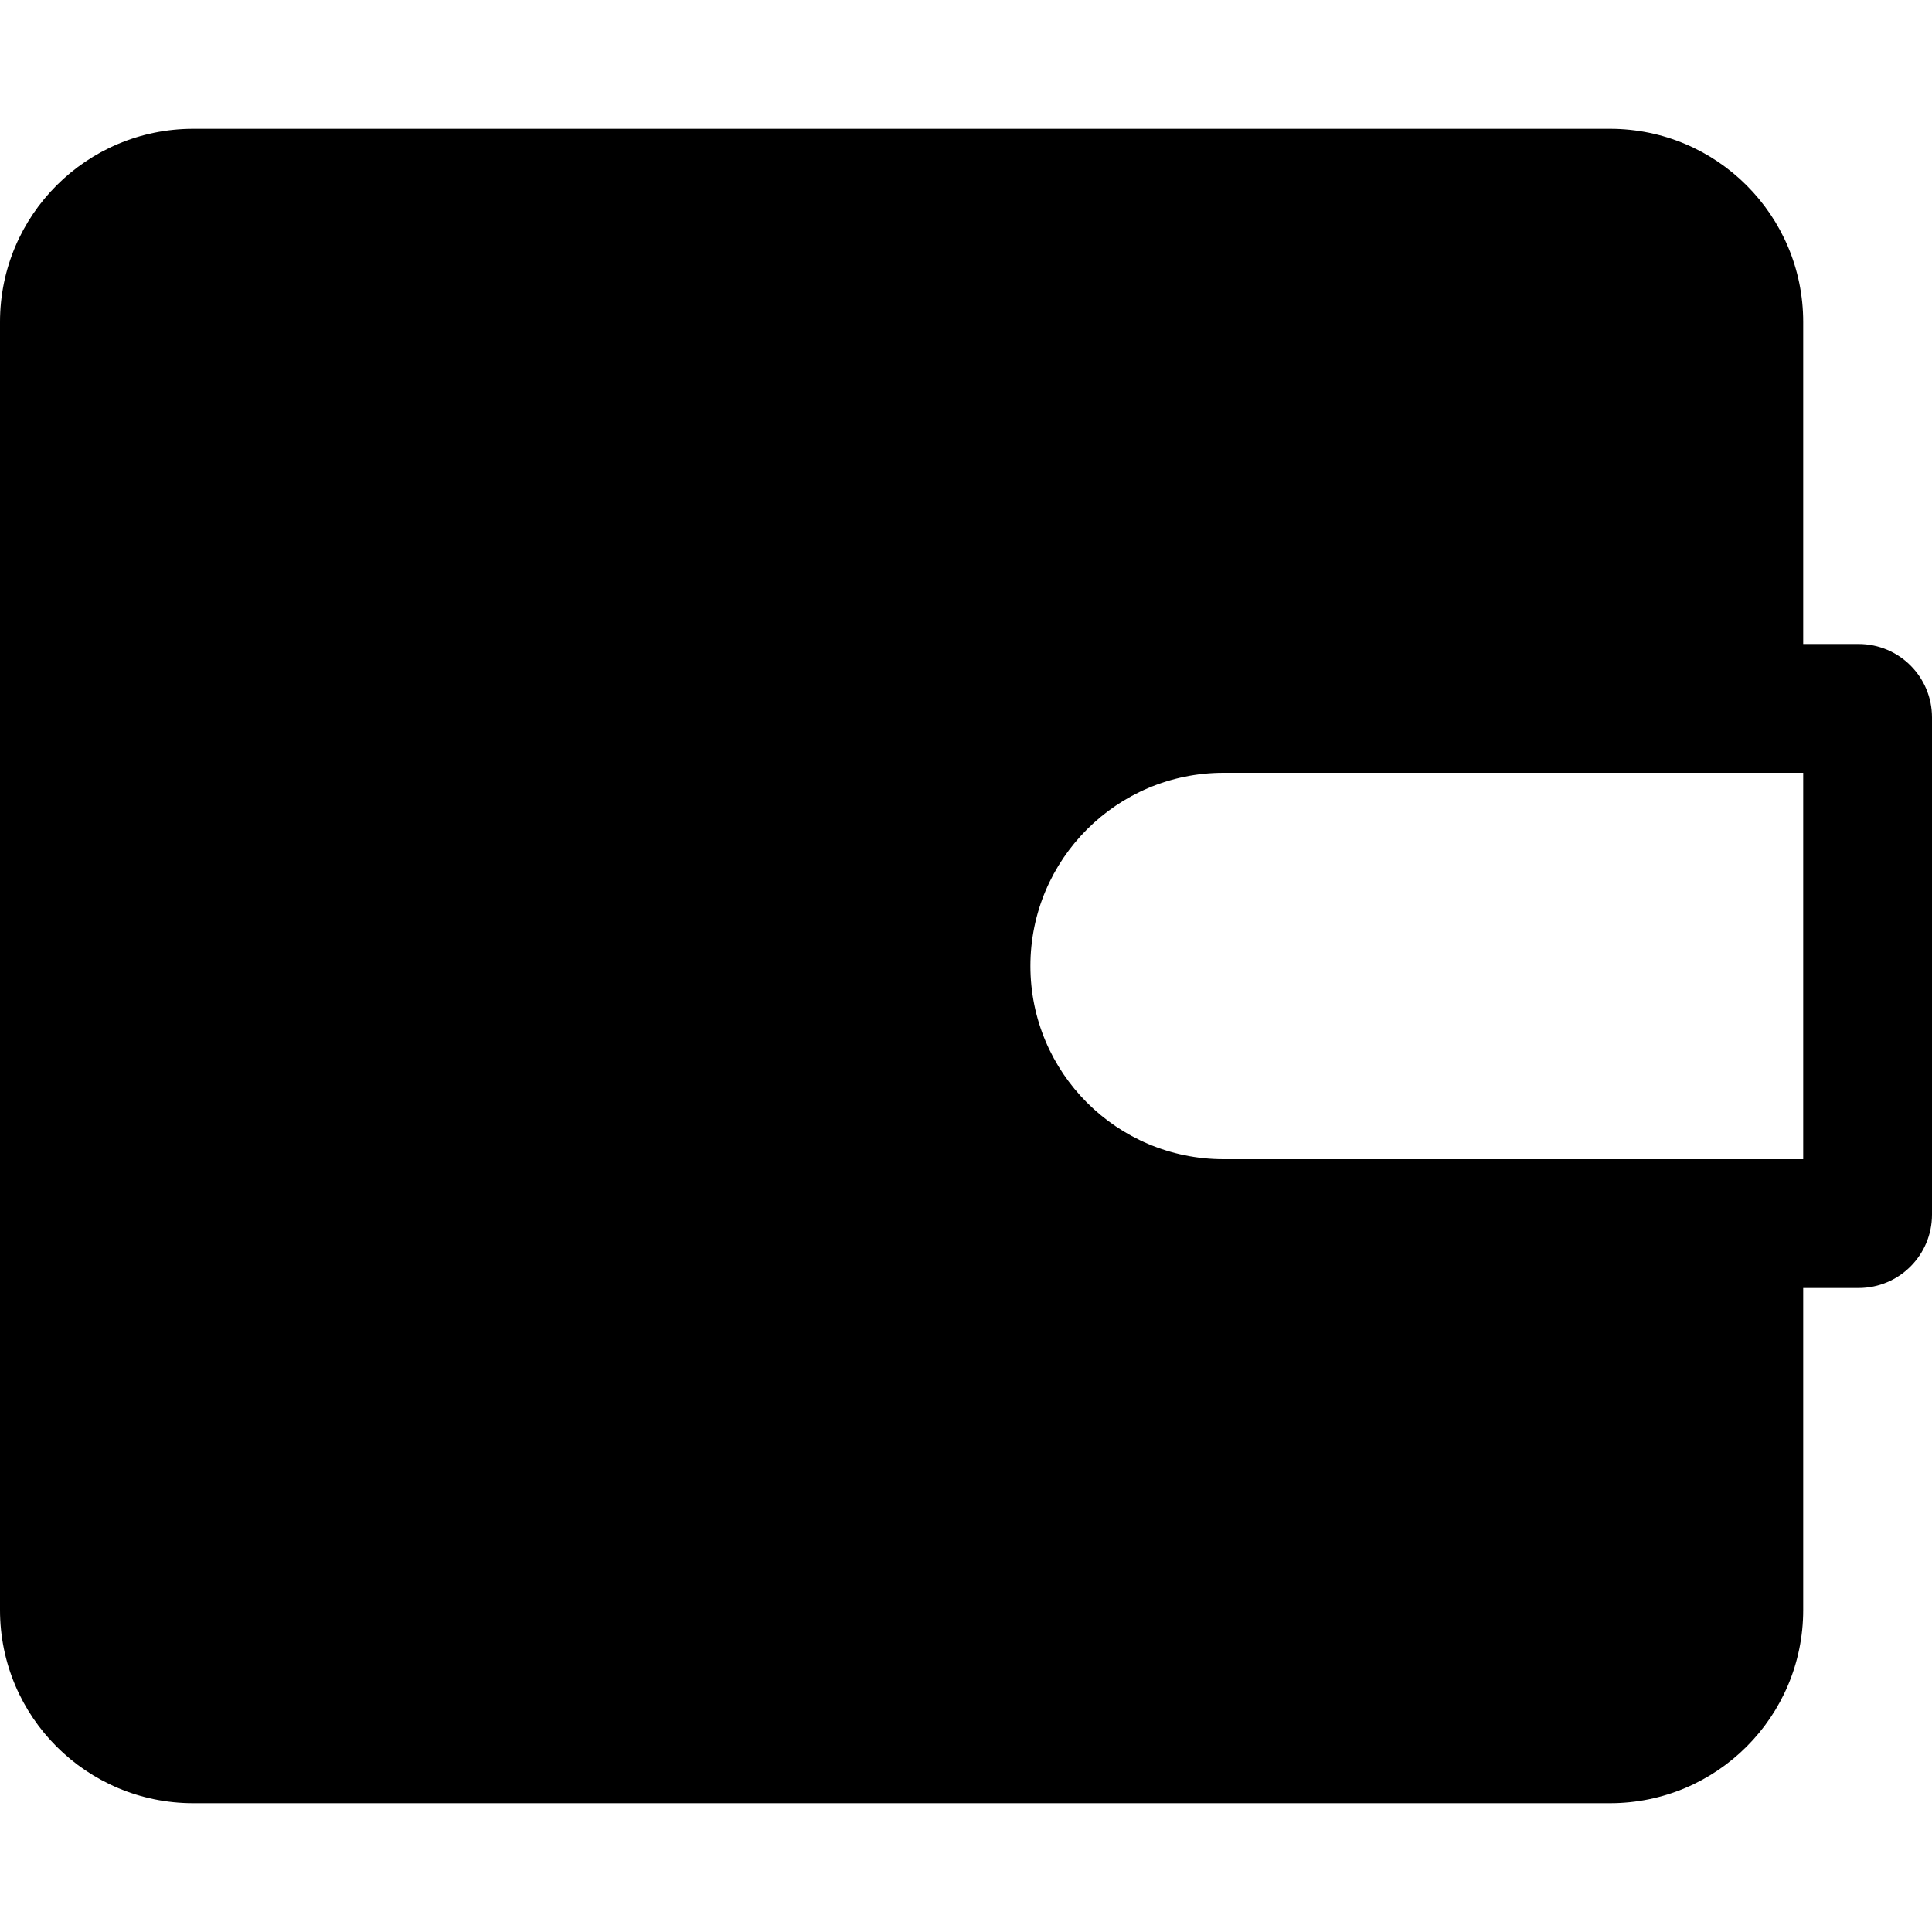
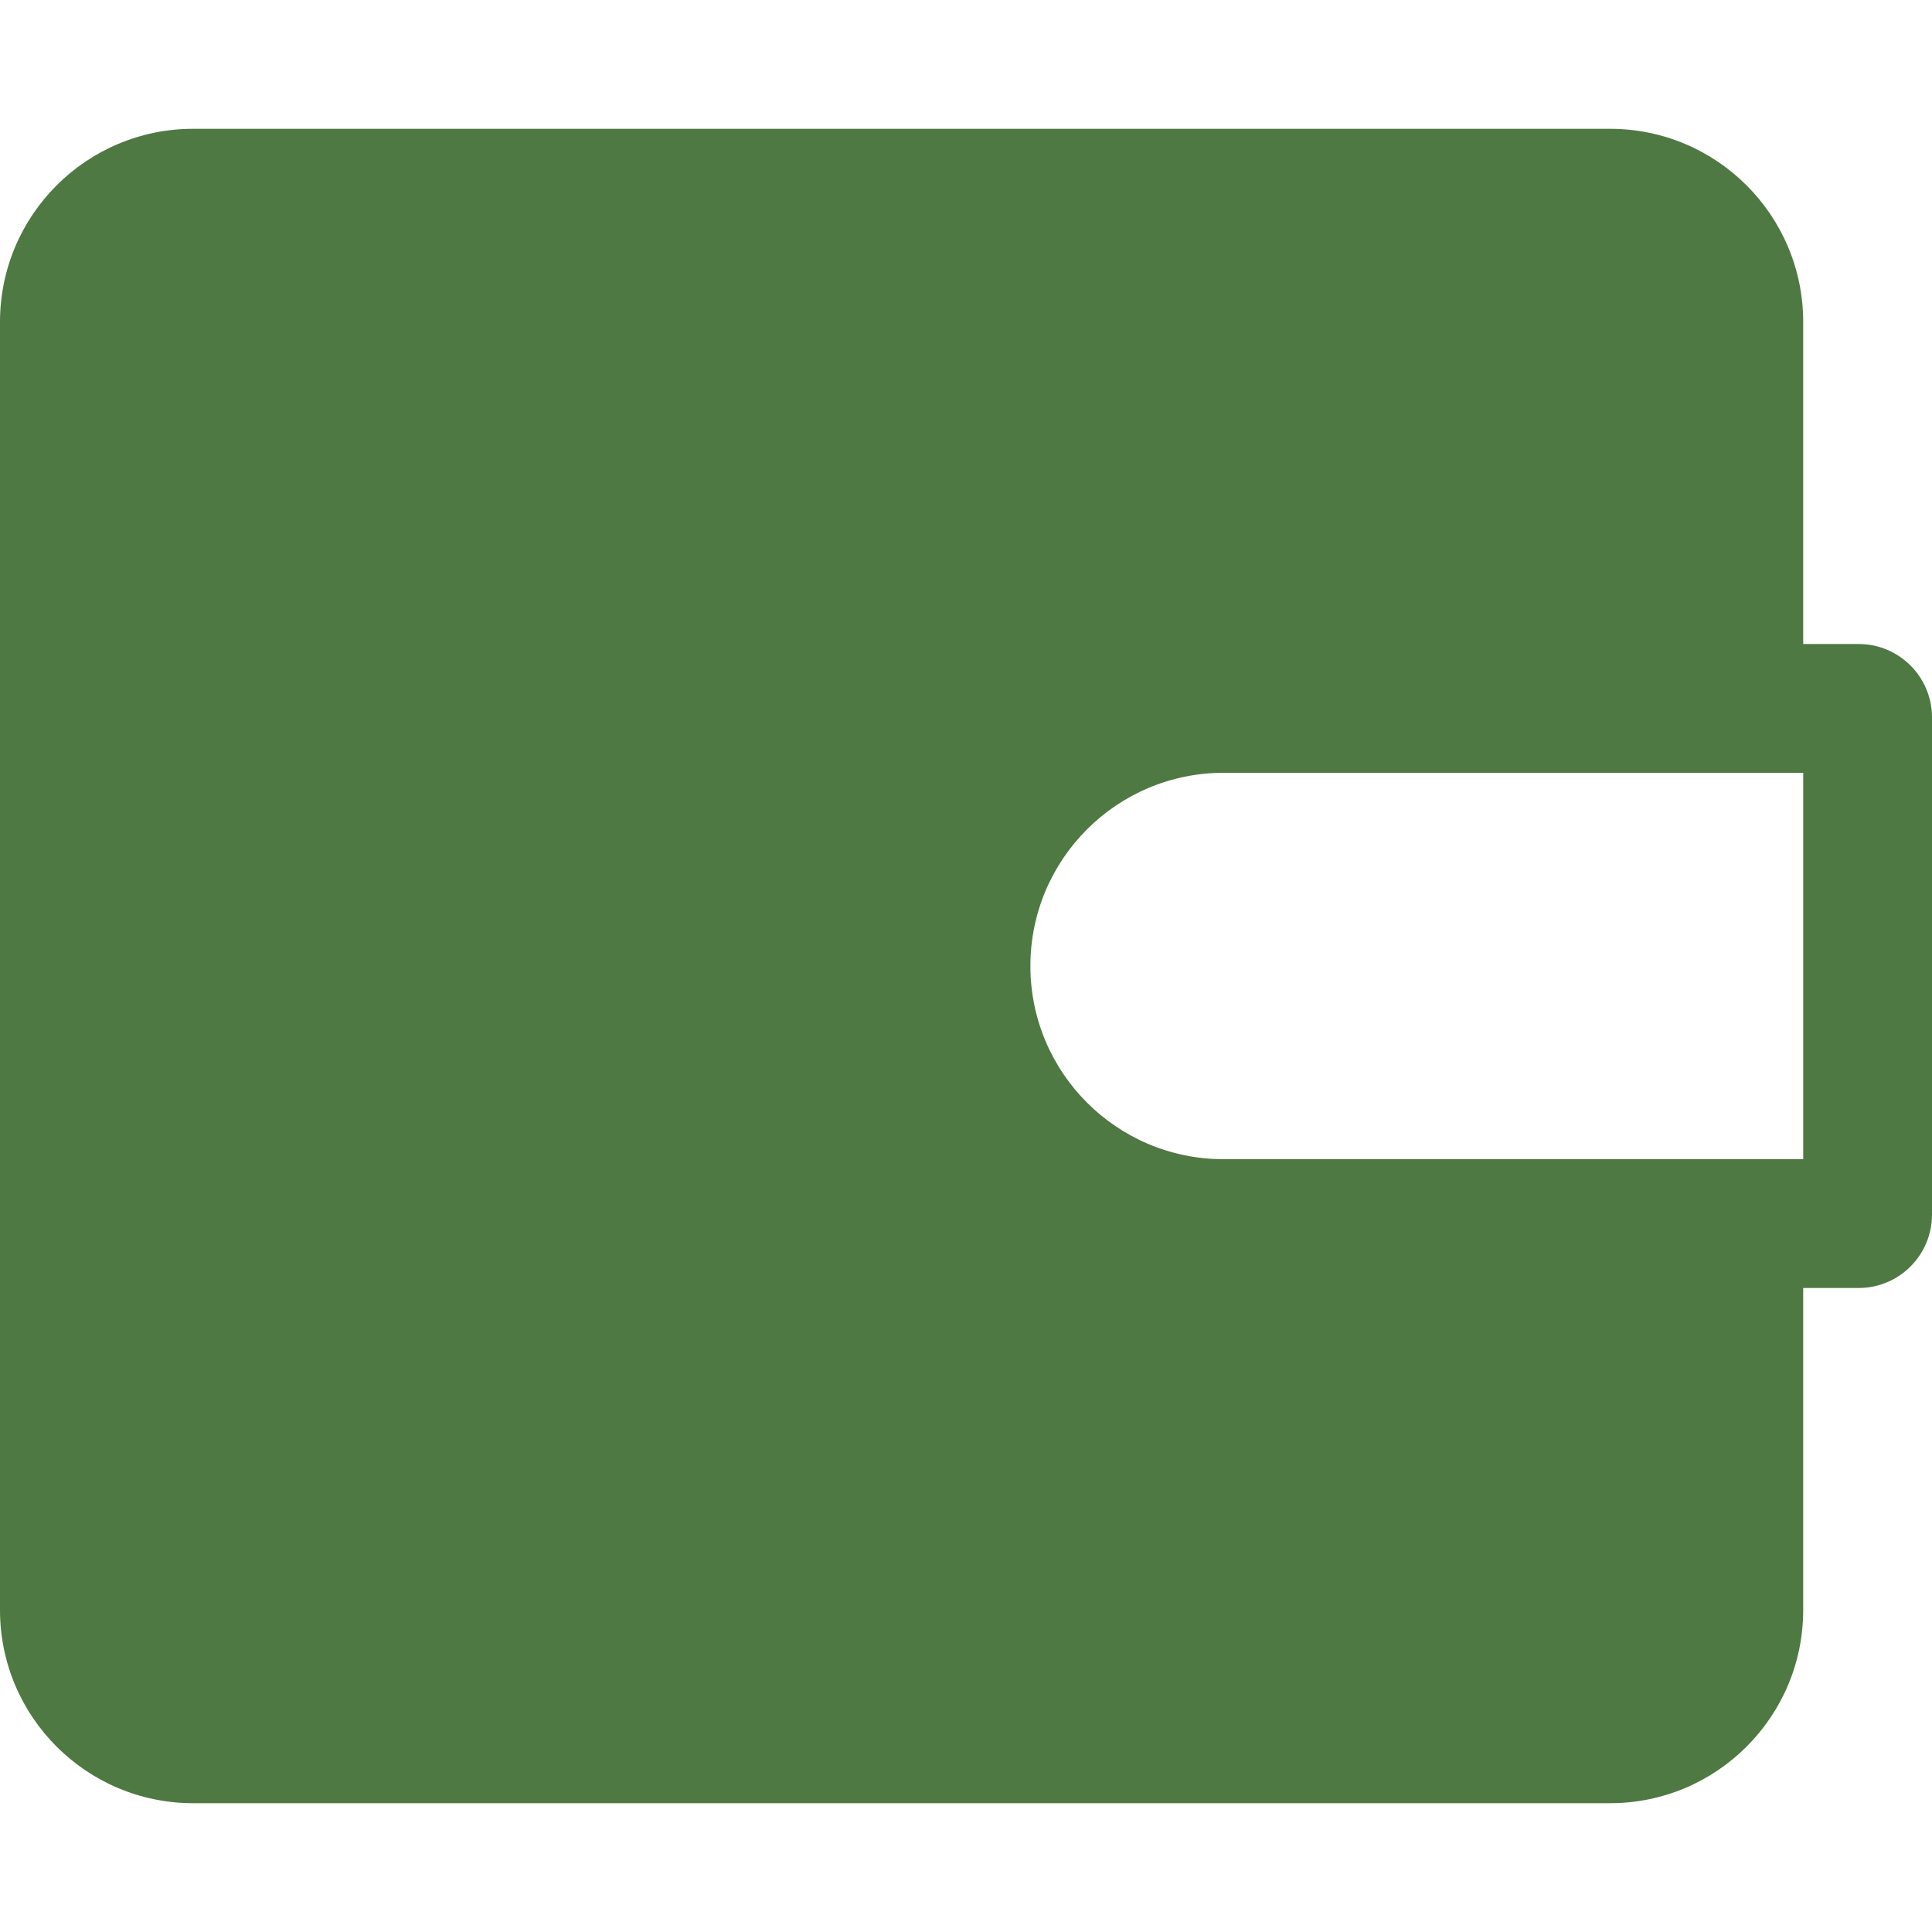
<svg xmlns="http://www.w3.org/2000/svg" width="undefined" height="undefined" viewBox="0 0 15 15">
-   <path fill="currentColor" fill-rule="evenodd" d="M14 12.5V10h.43a.57.57 0 0 0 .57-.57V5.57a.57.57 0 0 0-.57-.57H14V2.5A1.5 1.5 0 0 0 12.5 1h-11A1.5 1.5 0 0 0 0 2.5v10A1.5 1.5 0 0 0 1.5 14h11a1.5 1.5 0 0 0 1.5-1.5ZM14 6v3H9.5a1.5 1.5 0 1 1 0-3H14Z" clip-rule="evenodd" />
+   <path fill="#4f7942" fill-rule="evenodd" d="M14 12.5V10h.43a.57.57 0 0 0 .57-.57V5.57a.57.57 0 0 0-.57-.57H14V2.5A1.5 1.5 0 0 0 12.5 1h-11A1.5 1.5 0 0 0 0 2.5v10A1.5 1.5 0 0 0 1.5 14h11a1.5 1.5 0 0 0 1.5-1.5ZM14 6v3H9.5a1.5 1.5 0 1 1 0-3H14Z" clip-rule="evenodd" />
</svg>
